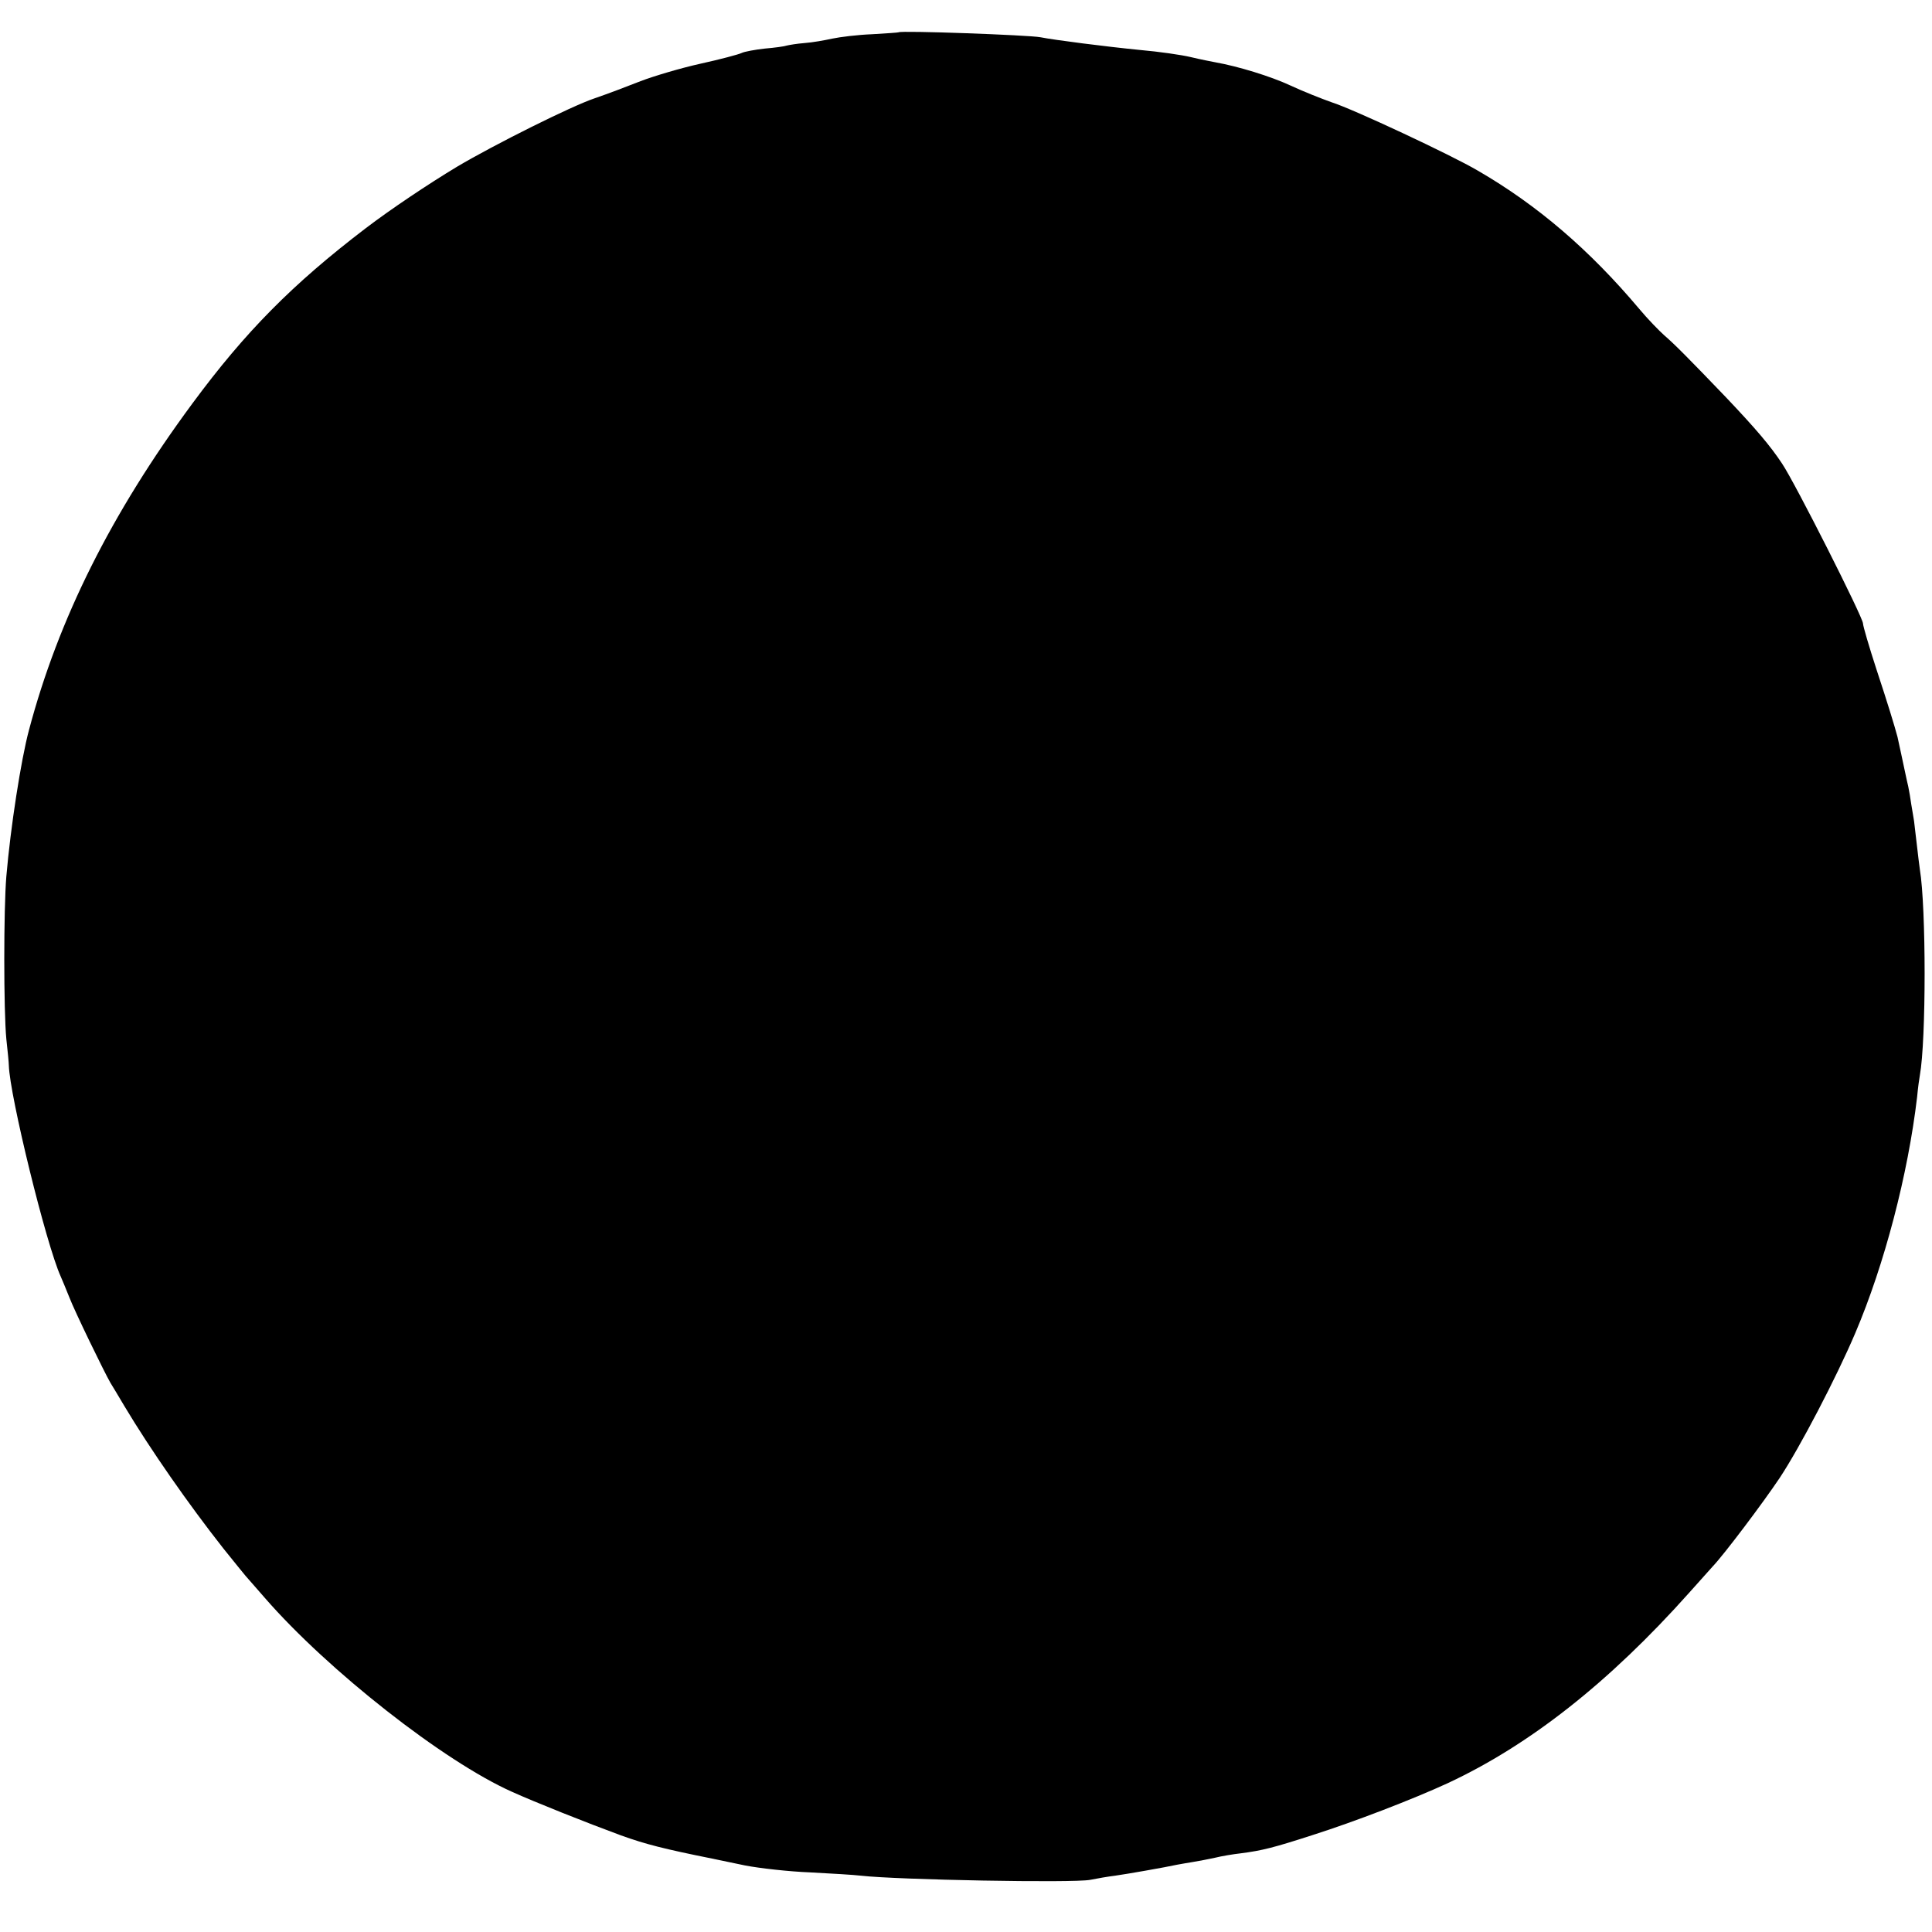
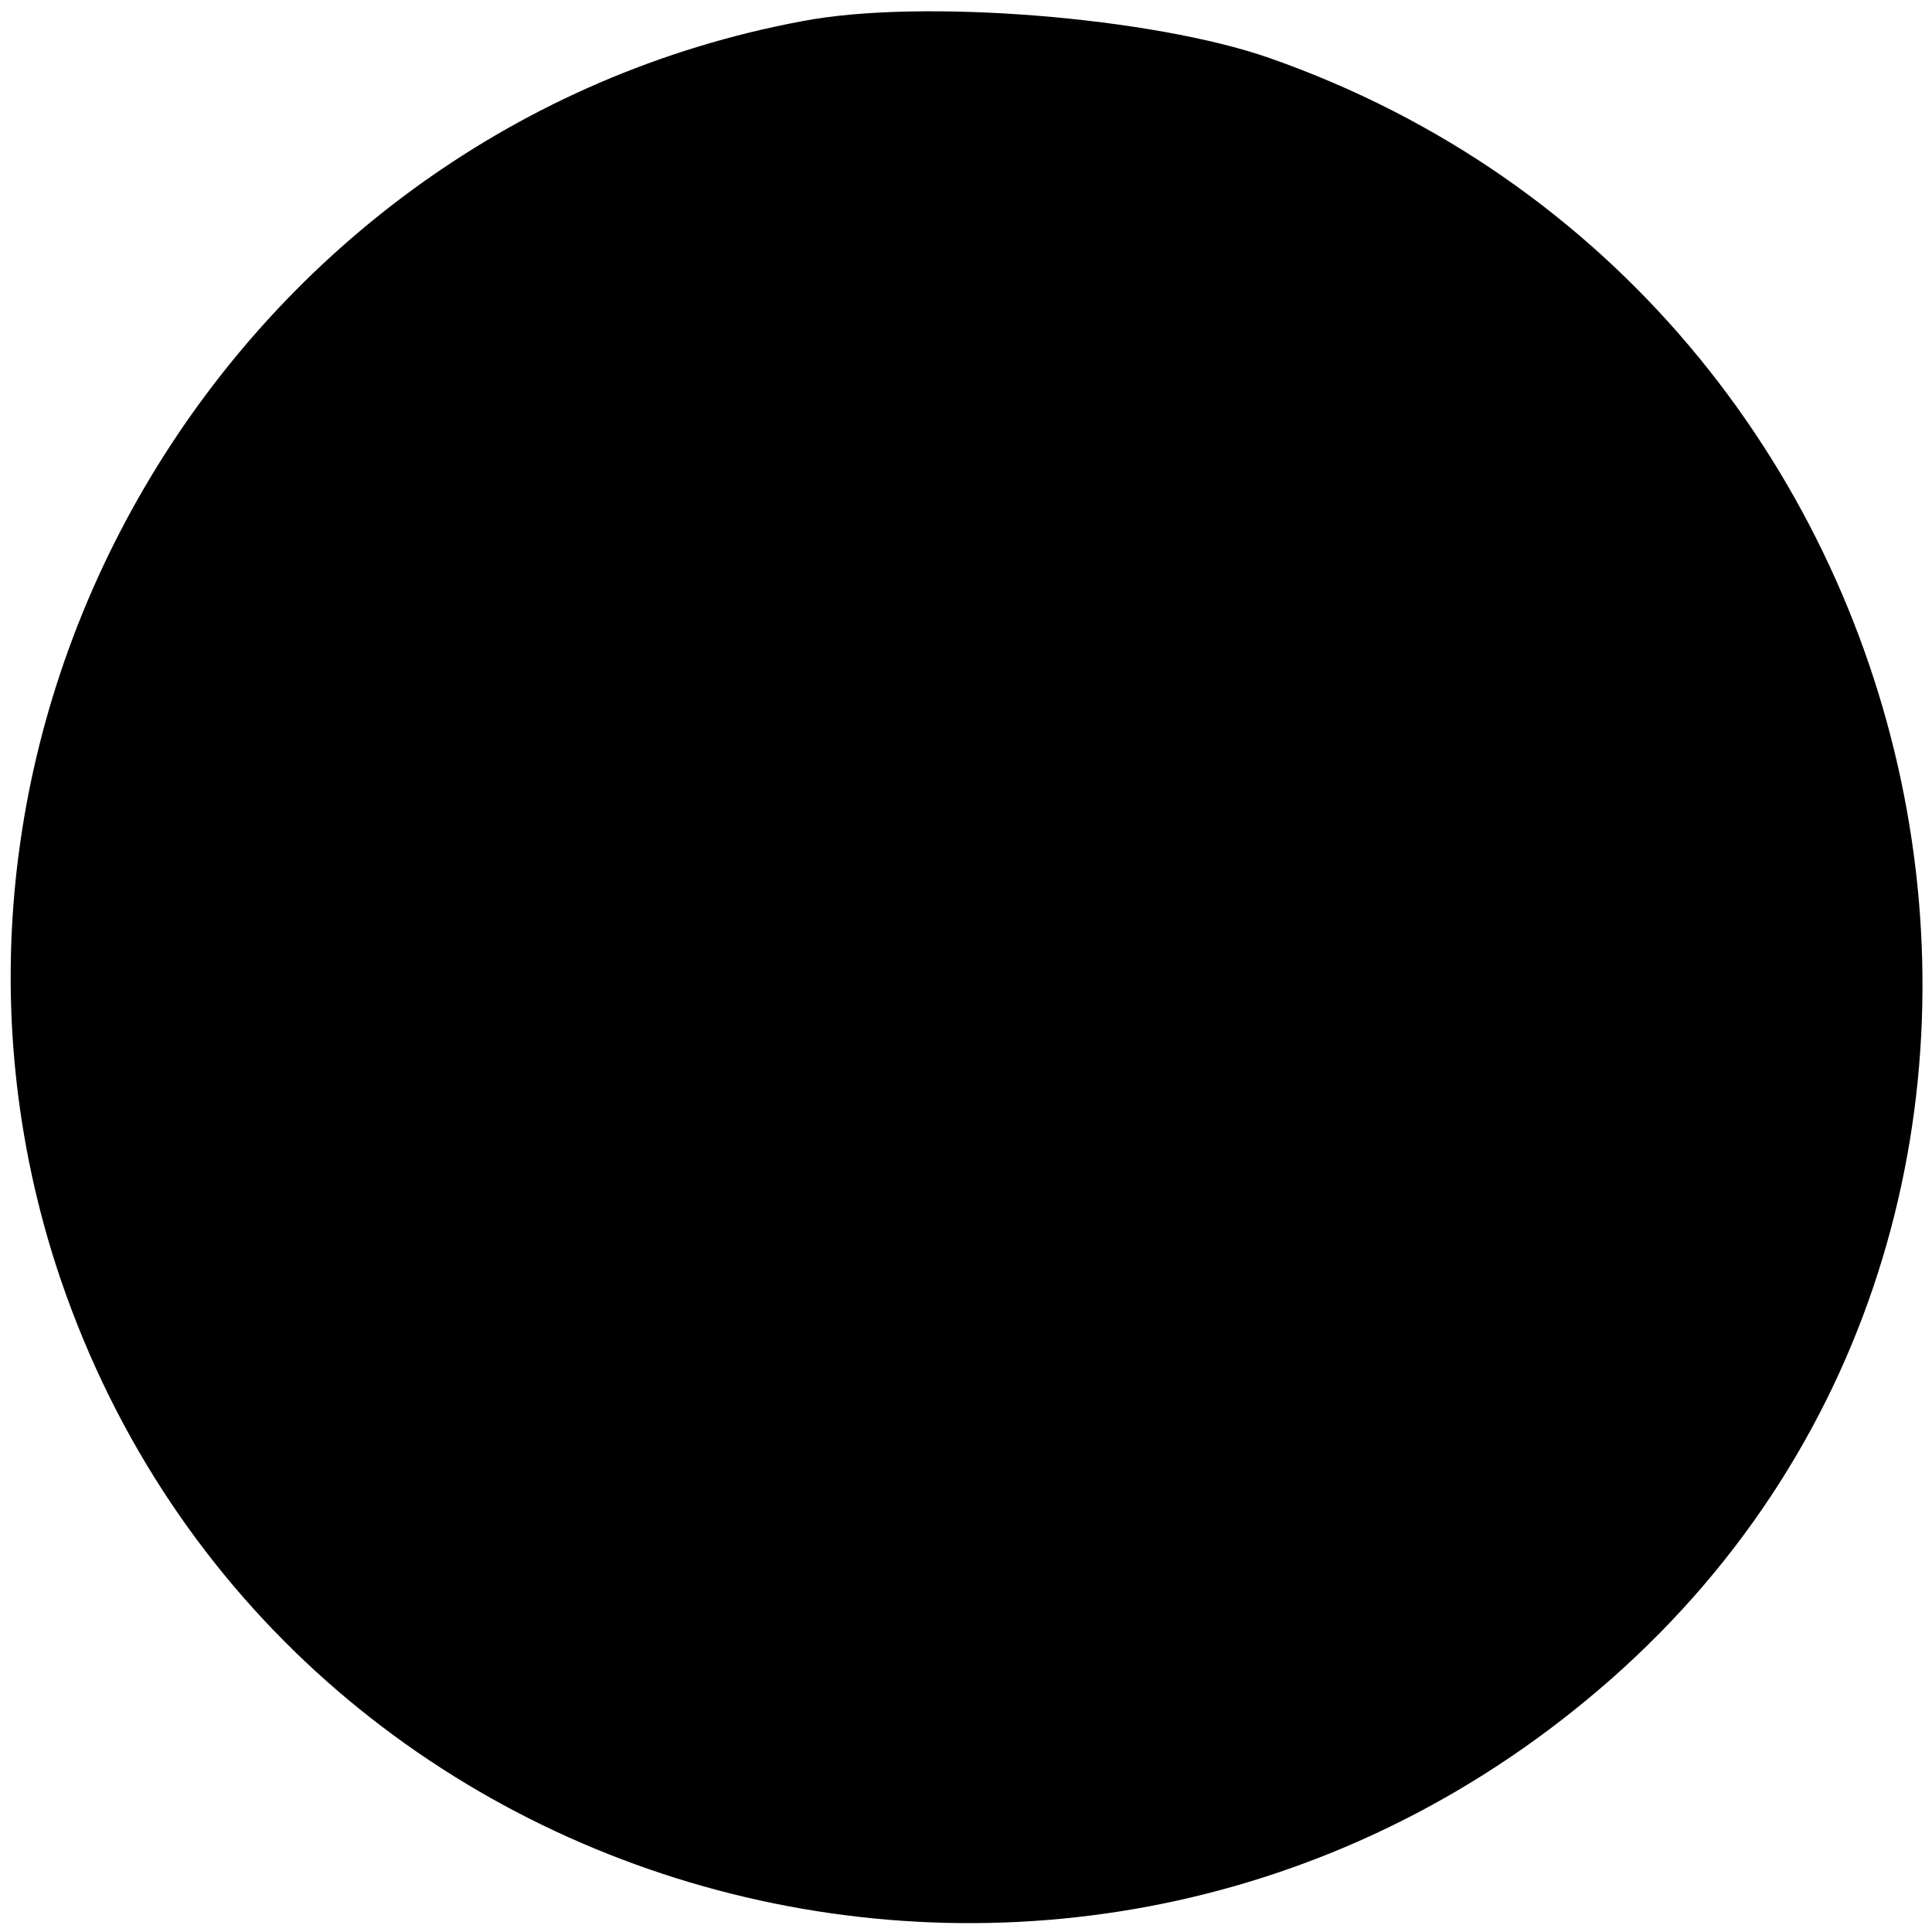
- <svg xmlns="http://www.w3.org/2000/svg" version="1.0" width="700pt" height="700pt" viewBox="0 0 700 700" preserveAspectRatio="xMidYMid meet">
-   <g transform="translate(0,700) scale(0.1,-0.1)" fill="#000000" stroke="none">
-     <path d="M3256 6883 c-1 -1 -44 -4 -96 -7 -52 -2 -117 -10 -145 -16 -27 -6 -72 -14 -100 -16 -27 -2 -56 -7 -64 -9 -8 -3 -44 -8 -80 -11 -36 -4 -74 -11 -84 -16 -10 -5 -77 -23 -150 -39 -72 -16 -169 -45 -216 -63 -48 -19 -122 -47 -166 -62 -84 -28 -364 -168 -499 -248 -106 -64 -239 -153 -331 -223 -266 -203 -436 -375 -628 -635 -294 -398 -485 -780 -592 -1183 -29 -108 -67 -354 -82 -530 -10 -118 -10 -488 0 -590 5 -44 9 -87 9 -95 3 -109 135 -648 188 -765 5 -11 19 -45 31 -75 19 -50 128 -274 149 -310 5 -8 28 -46 51 -85 94 -157 232 -355 358 -515 42 -52 78 -97 81 -100 3 -3 34 -39 70 -80 228 -262 648 -592 895 -702 84 -38 270 -112 395 -158 89 -32 156 -49 330 -84 14 -3 68 -14 120 -25 52 -10 158 -22 235 -25 77 -4 160 -9 185 -12 131 -15 769 -27 830 -15 25 5 65 12 90 15 43 6 180 30 226 40 12 2 38 7 58 10 19 3 55 10 78 15 24 6 66 13 93 16 78 10 121 21 260 66 154 49 364 130 490 188 296 138 584 364 875 690 41 46 80 89 85 95 42 44 182 230 243 321 73 110 206 365 274 525 106 249 191 575 224 855 3 33 8 69 10 79 23 127 23 607 0 746 -2 14 -7 54 -11 90 -4 36 -9 74 -10 85 -2 11 -6 38 -10 60 -3 22 -8 51 -11 65 -3 14 -8 34 -10 45 -4 20 -27 126 -29 135 -11 41 -35 120 -76 244 -27 83 -49 158 -49 167 0 22 -246 509 -293 579 -43 65 -94 125 -203 240 -140 146 -188 194 -224 225 -19 17 -60 59 -90 95 -181 215 -370 377 -586 502 -95 56 -452 223 -528 247 -37 13 -105 40 -150 61 -73 34 -192 70 -271 84 -16 3 -57 11 -90 19 -33 8 -116 20 -185 26 -122 12 -310 36 -360 46 -40 8 -507 25 -514 18z" />
+ <svg xmlns="http://www.w3.org/2000/svg" version="1.0" width="100pt" height="100pt" viewBox="0 0 100 100" preserveAspectRatio="xMidYMid meet">
+   <g transform="translate(0,100) scale(0.1,-0.1)" fill="#000000" stroke="none">
+     <path d="M415 989 c-294 -55 -477 -361 -386 -644 110 -339 535 -452 805 -214 279 246 180 714 -177 839 -60 21 -180 31 -242 19z" />
  </g>
</svg>
